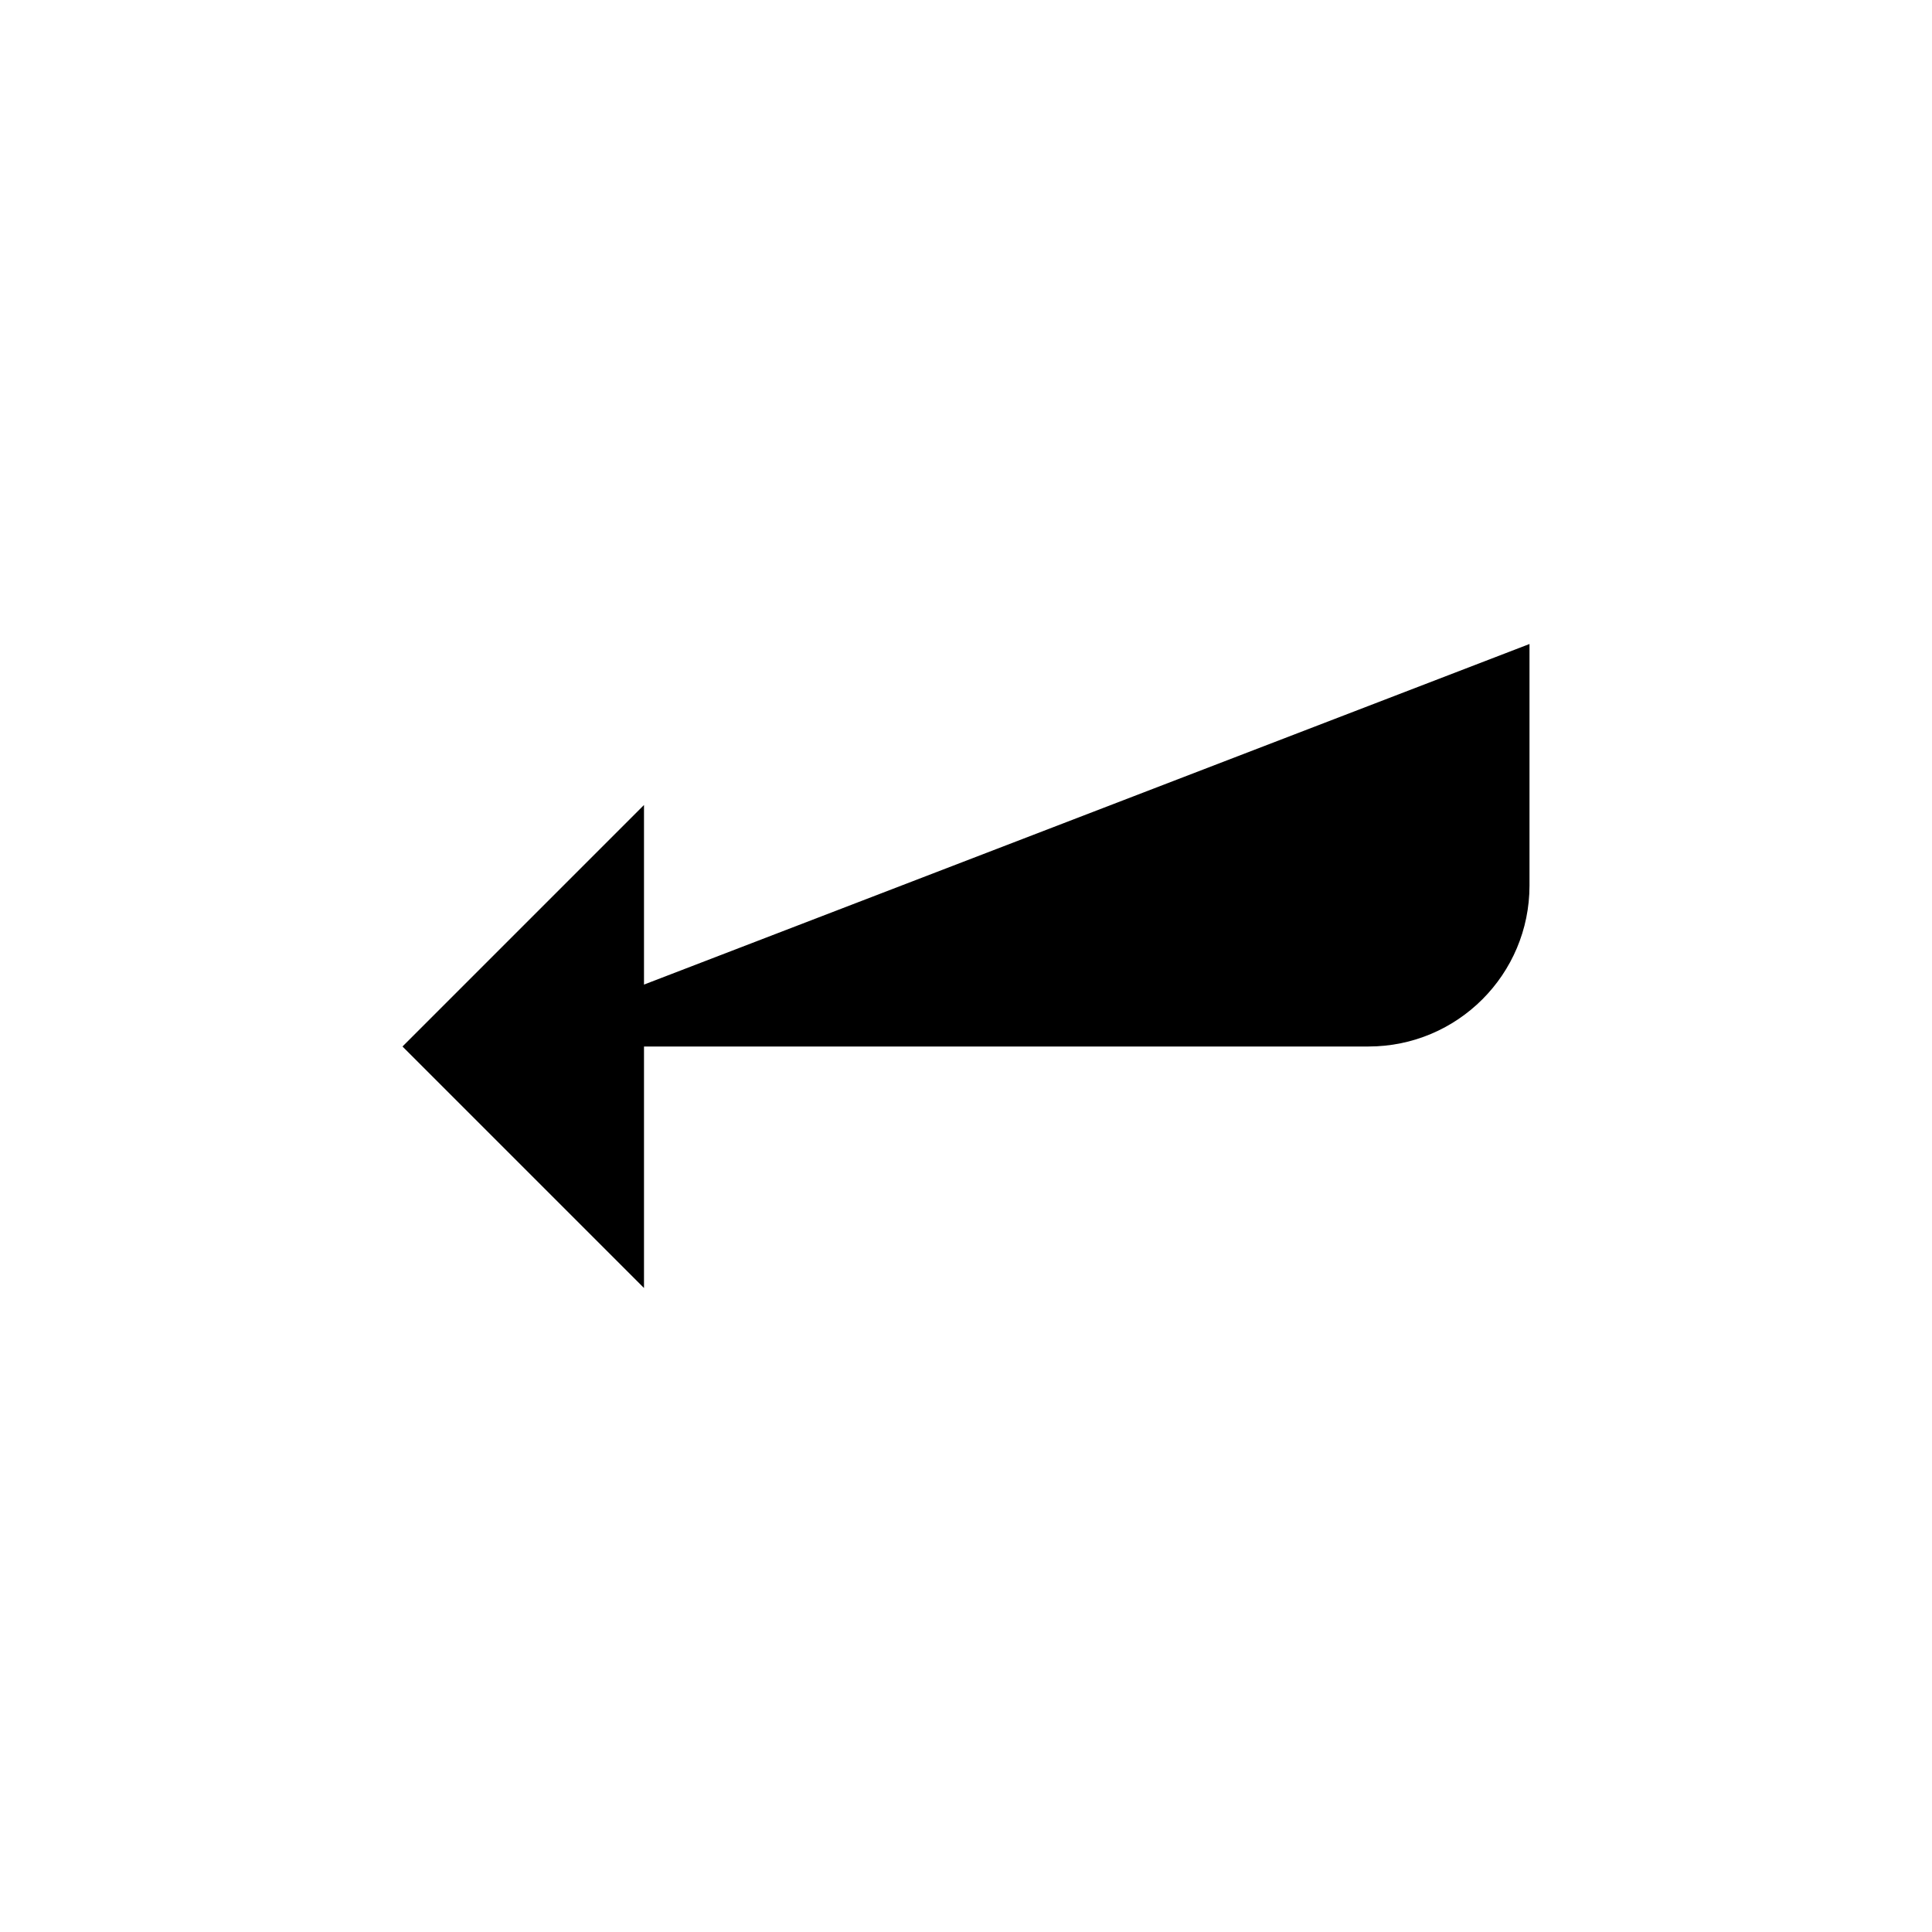
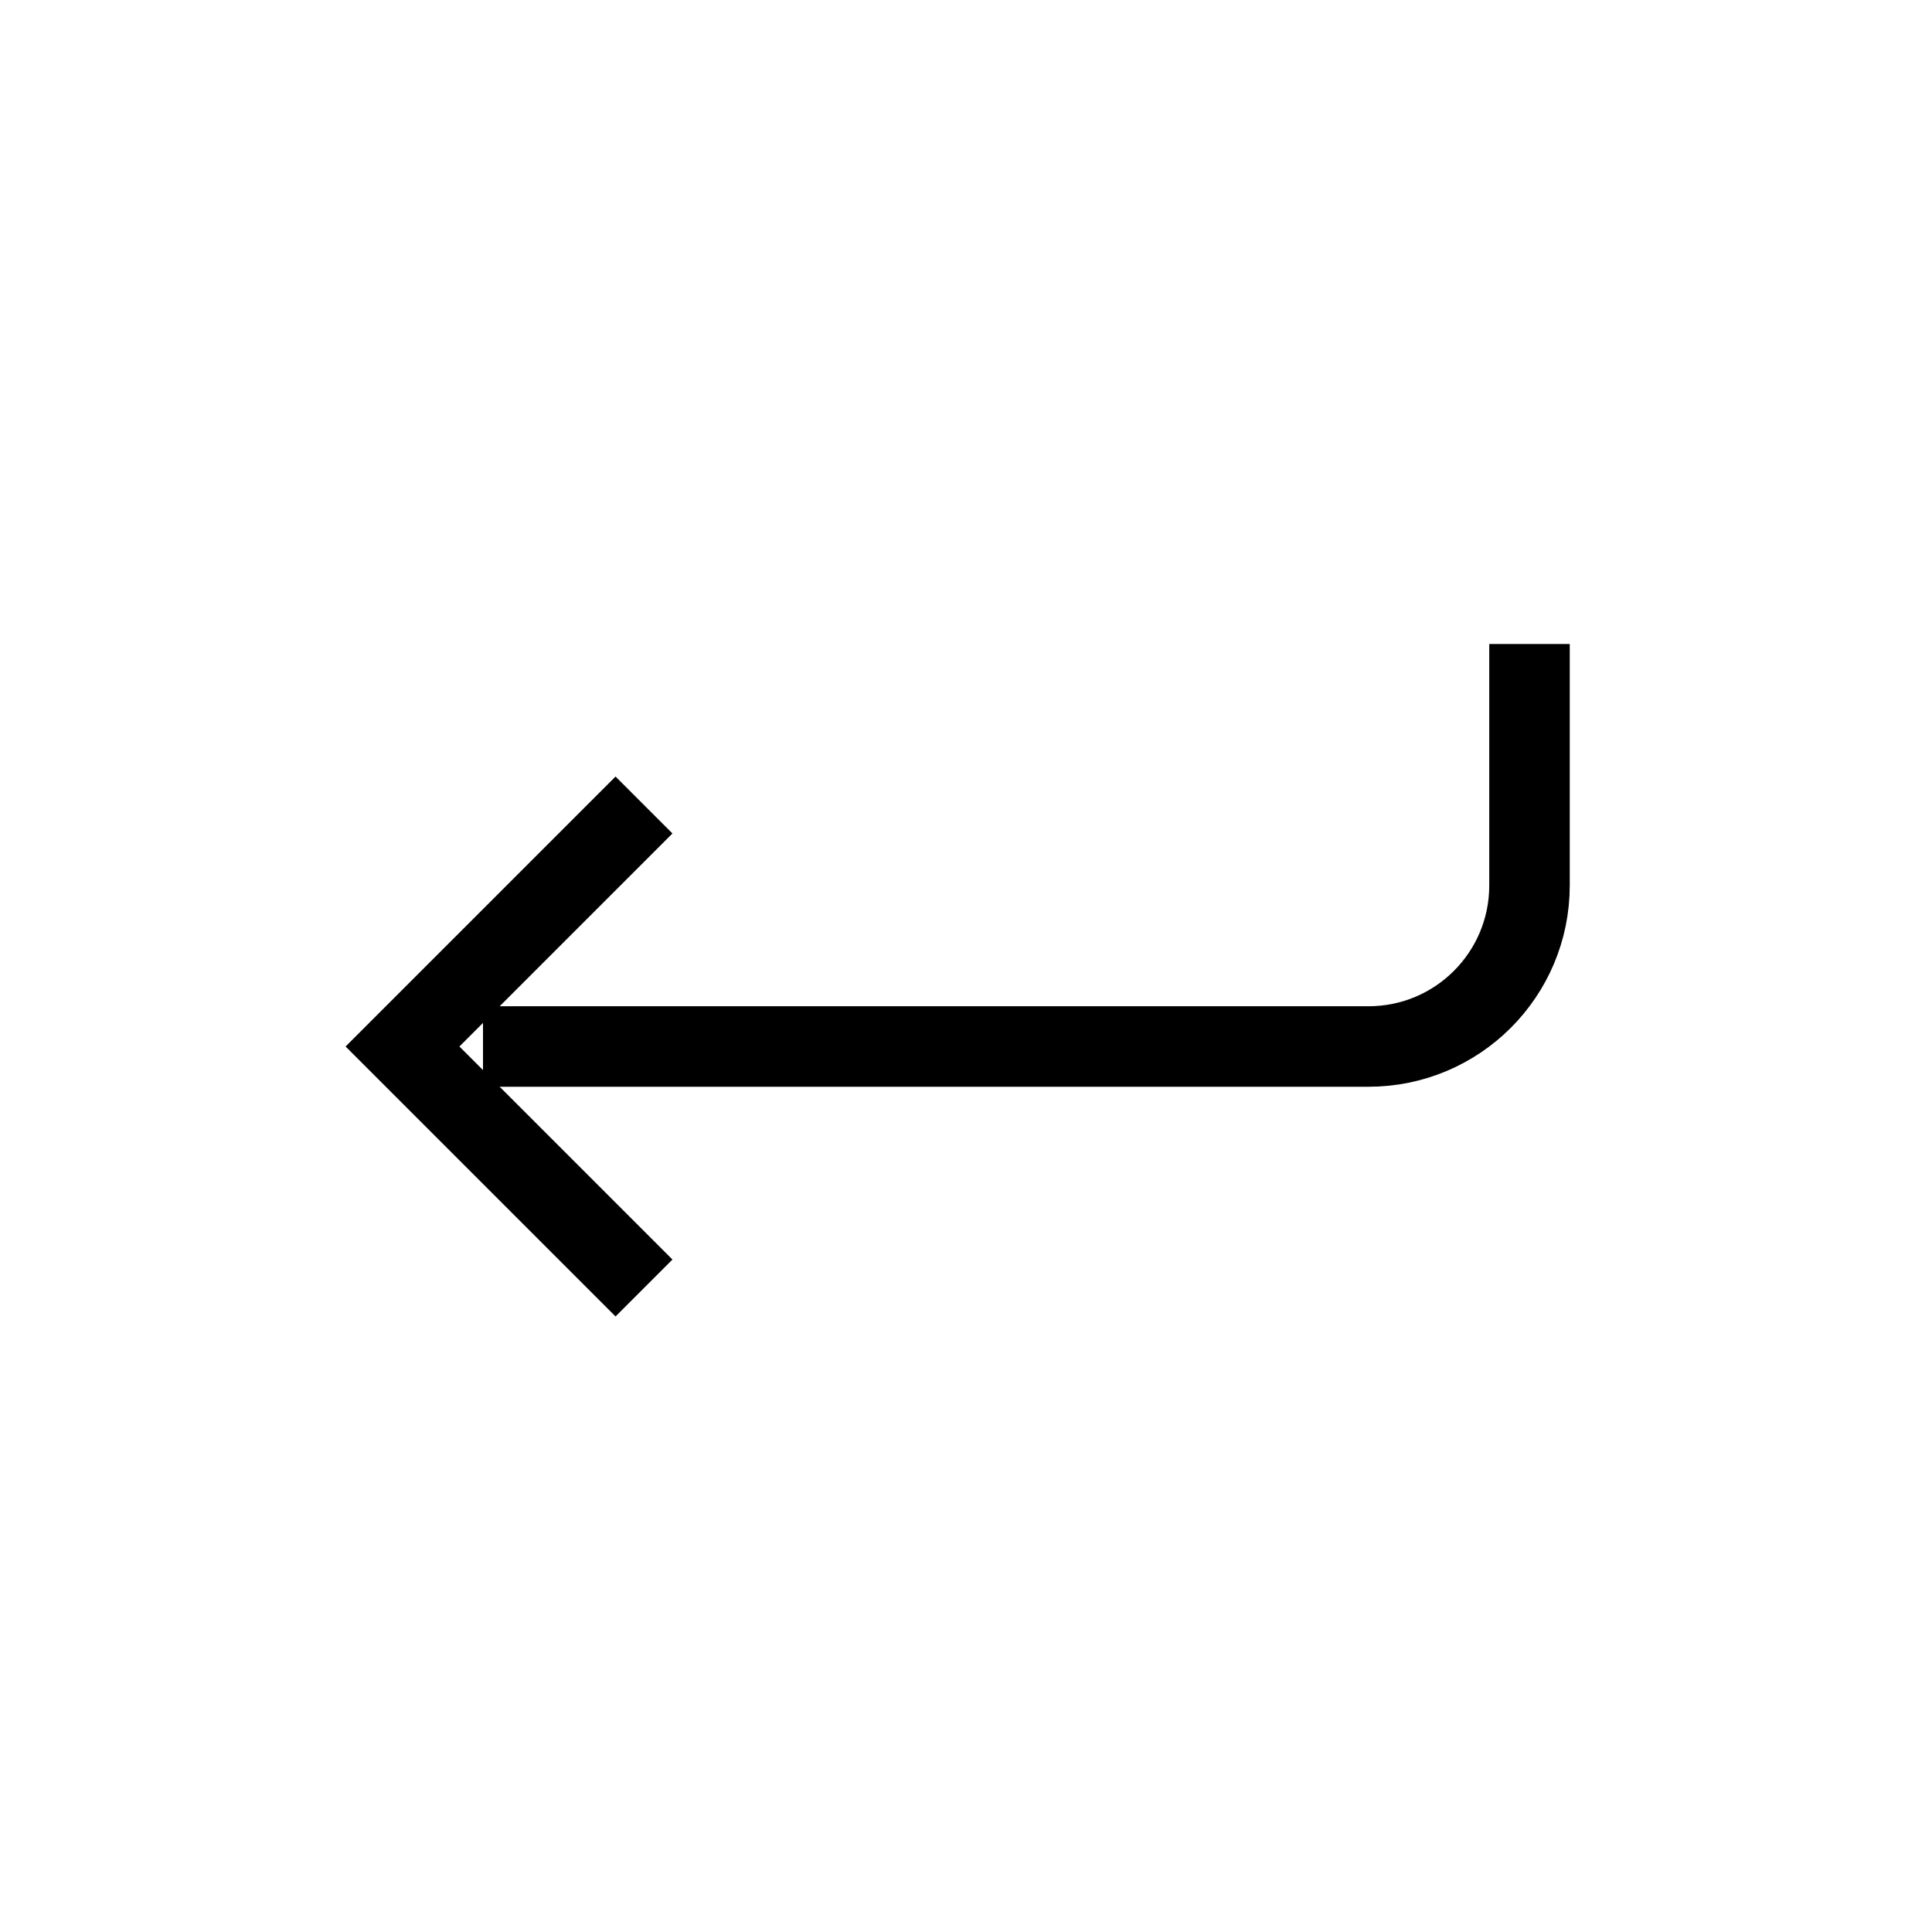
- <svg xmlns="http://www.w3.org/2000/svg" role="img" viewBox="0 0 24 24" aria-labelledby="returnIconTitle" fill="currentColor">
+ <svg xmlns="http://www.w3.org/2000/svg" role="img" viewBox="0 0 24 24" aria-labelledby="returnIconTitle" fill="none" stroke="currentColor">
  <path d="M19,8 L19,11 C19,12.105 18.105,13 17,13 L6,13" />
  <polyline points="8 16 5 13 8 10" />
</svg>
